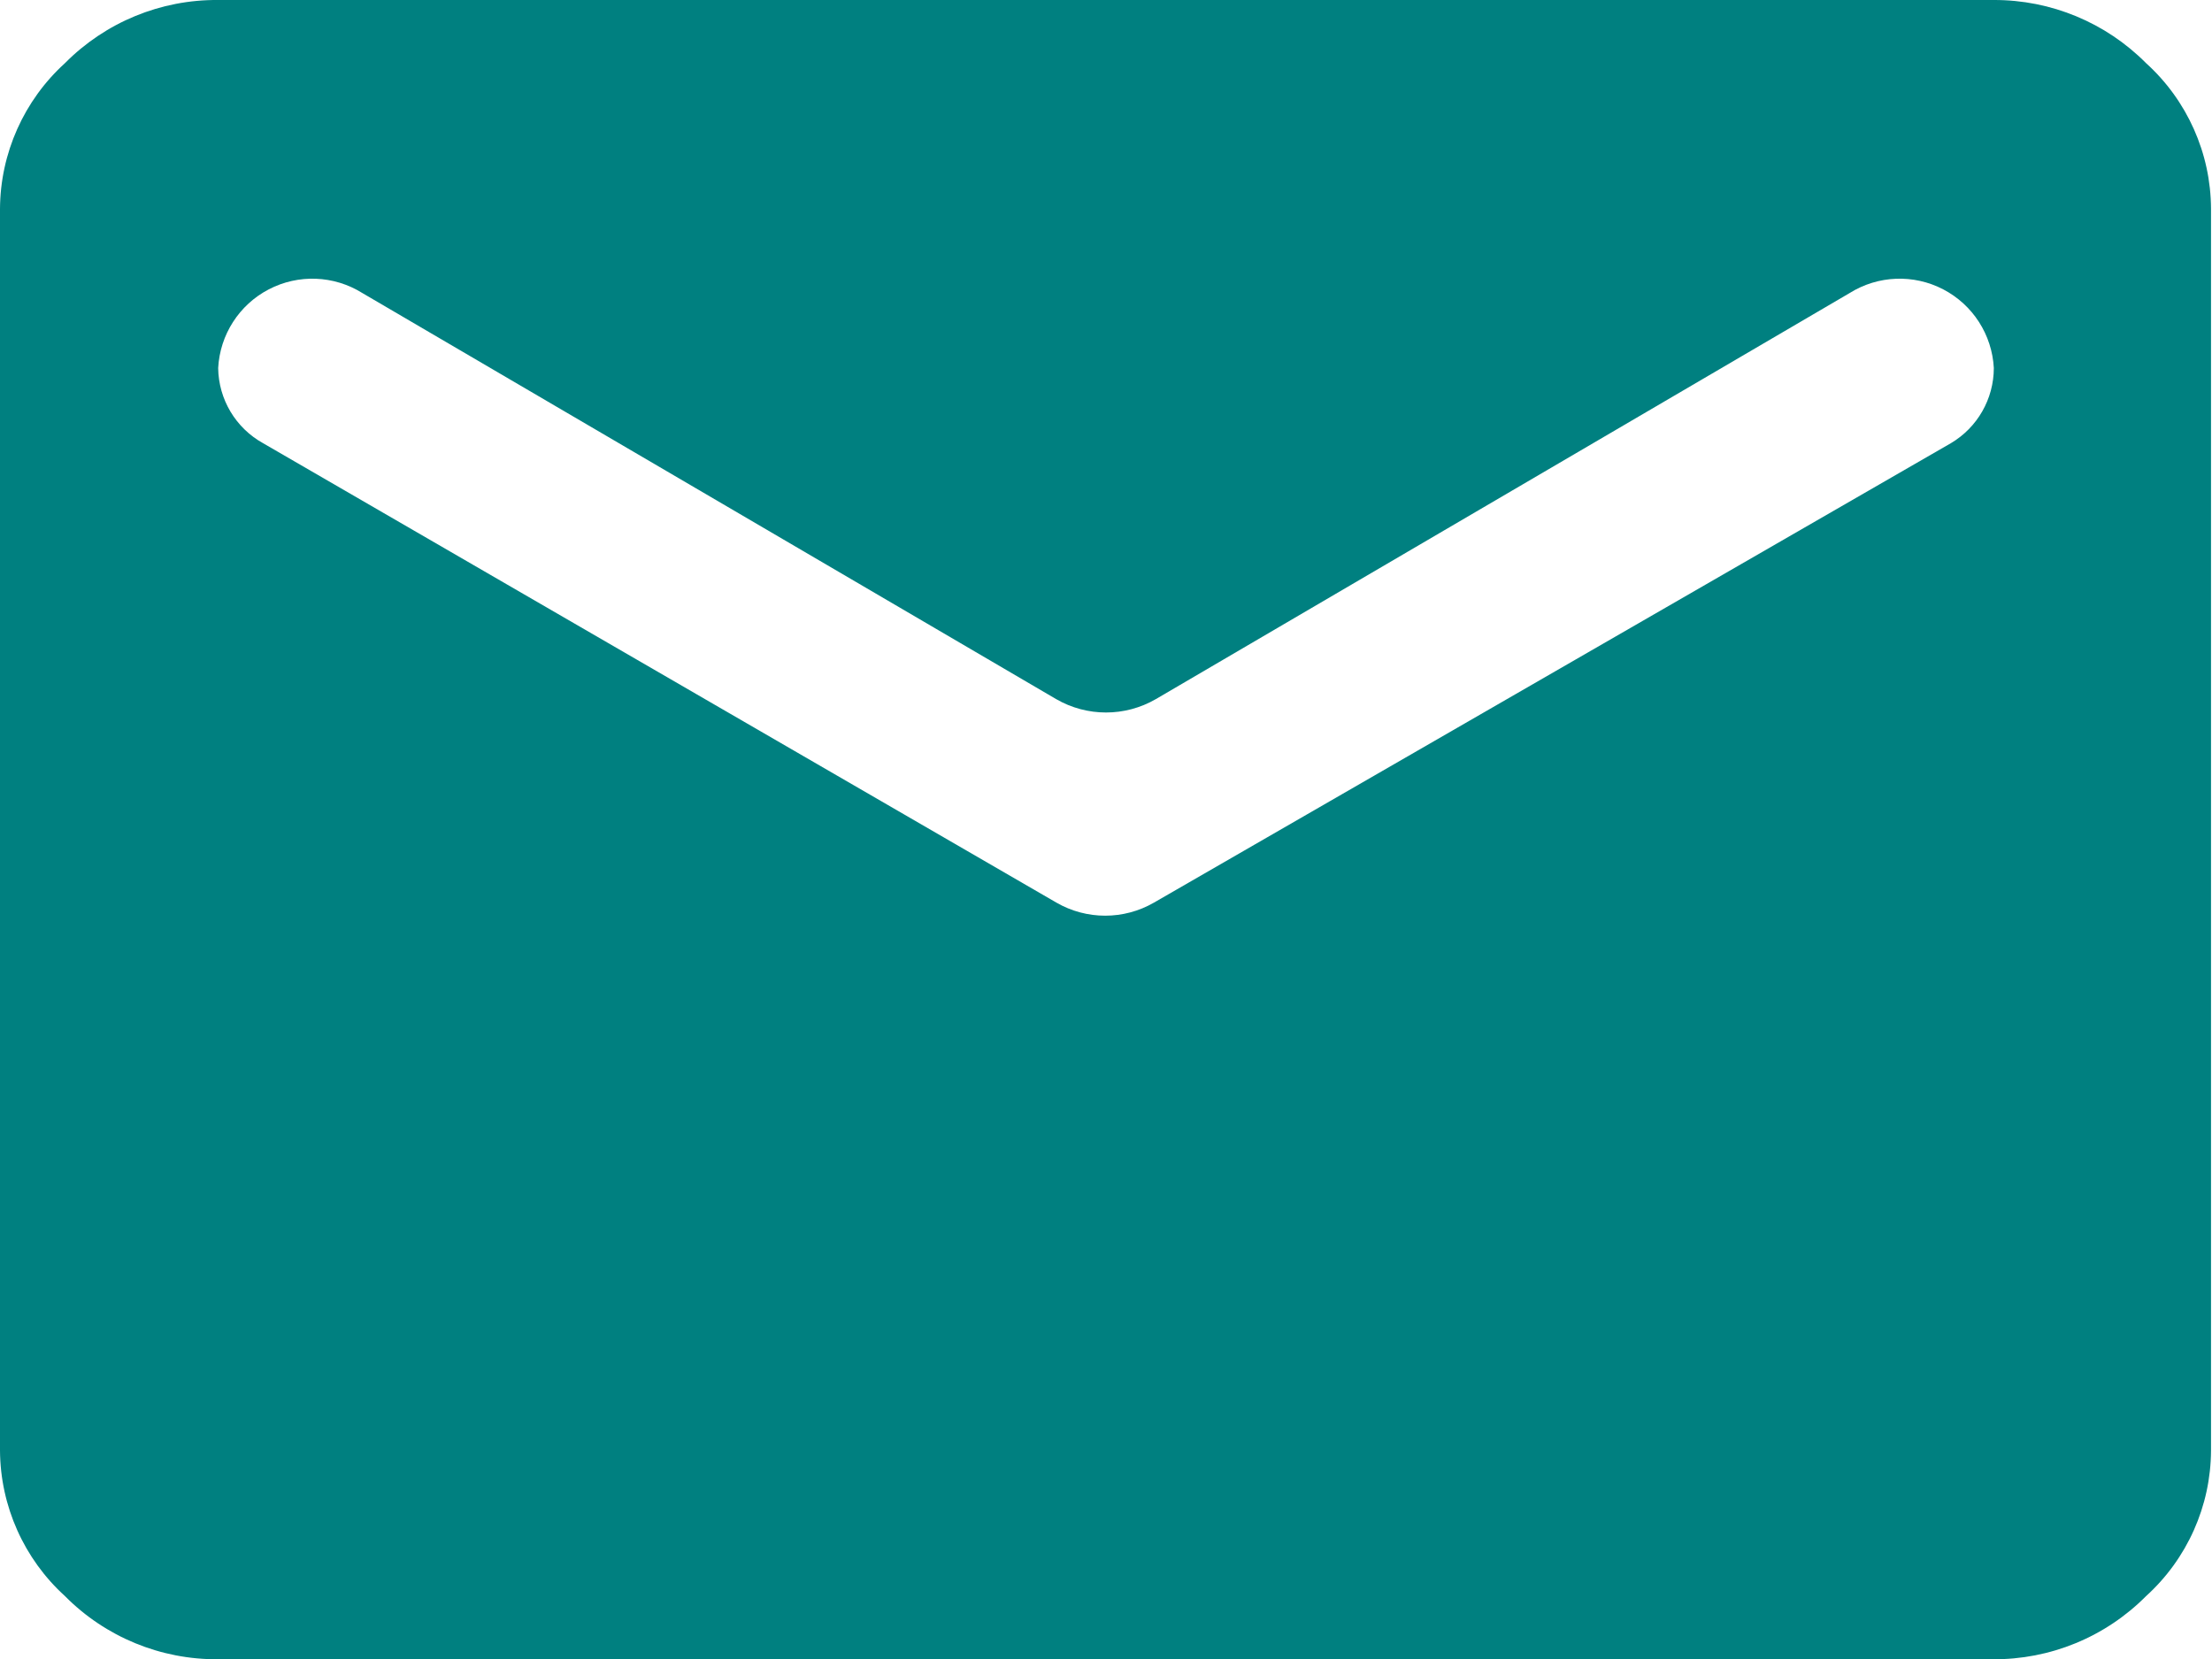
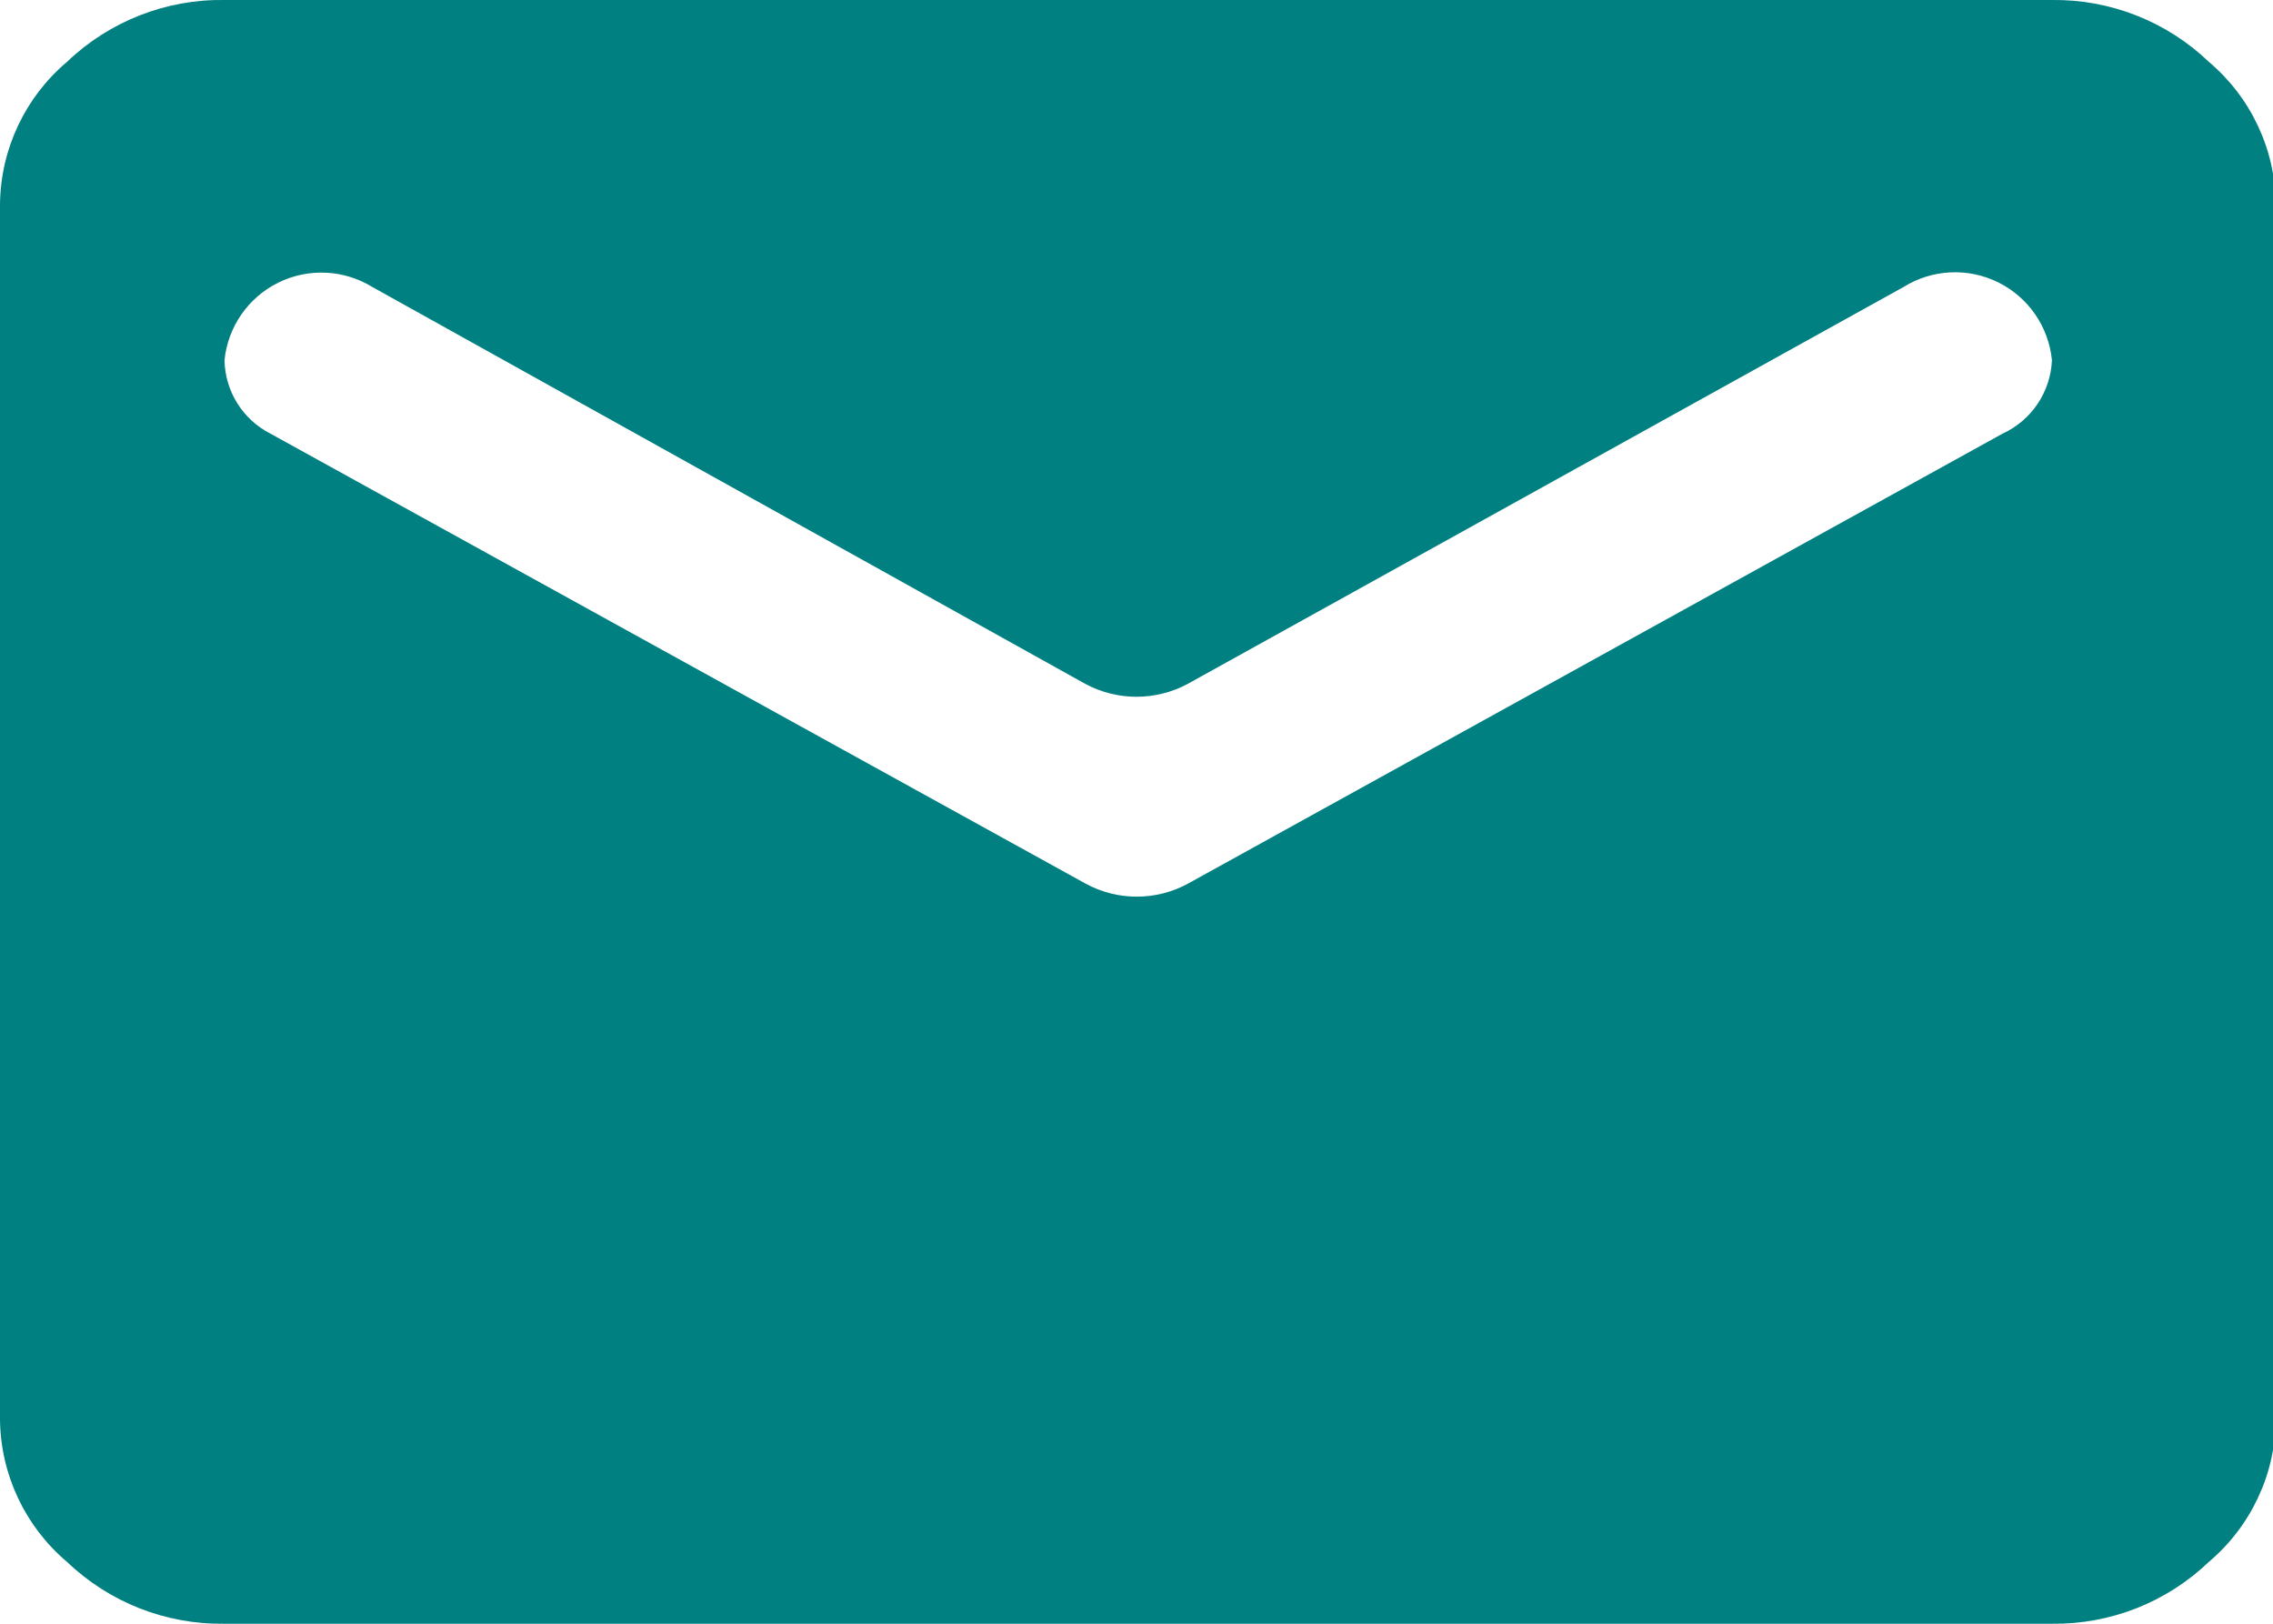
- <svg xmlns="http://www.w3.org/2000/svg" id="email" data-name="Livello 1" viewBox="0 0 68.03 51.02">
-   <path d="M61.32,19.82h0a2.9,2.9,0,0,0-4.43-2.31L35.55,30a3.06,3.06,0,0,1-3.07,0L11.14,17.51a2.9,2.9,0,0,0-4.43,2.31h0a2.68,2.68,0,0,0,1.38,2.31l24.4,14.13a3,3,0,0,0,3,0L60,22.13A2.69,2.69,0,0,0,61.32,19.82Zm0-11.32A6.57,6.57,0,0,1,66,10.44a6.08,6.08,0,0,1,2,4.48V53.11a6.08,6.08,0,0,1-2,4.48,6.57,6.57,0,0,1-4.72,1.94H6.71A6.55,6.55,0,0,1,2,57.59a6.1,6.1,0,0,1-2-4.48V14.92a6.1,6.1,0,0,1,2-4.48A6.55,6.55,0,0,1,6.71,8.5Z" transform="translate(0 -8.5)" fill="teal" />
+ <svg xmlns="http://www.w3.org/2000/svg" id="email" data-name="Livello 1" viewBox="0 0 39.69 28.35">
+   <path d="M50,26.13h0a1.7,1.7,0,0,0-2.59-1.28L34.91,31.78a1.89,1.89,0,0,1-1.79,0L20.67,24.85a1.7,1.7,0,0,0-2.58,1.28h0a1.47,1.47,0,0,0,.8,1.28l14.24,7.86a1.87,1.87,0,0,0,1.78,0l14.23-7.86A1.48,1.48,0,0,0,50,26.13Zm0-6.29a3.89,3.89,0,0,1,2.74,1.08,3.3,3.3,0,0,1,1.17,2.49V44.62a3.3,3.3,0,0,1-1.17,2.49A3.89,3.89,0,0,1,50,48.19H18.09a3.89,3.89,0,0,1-2.75-1.08,3.3,3.3,0,0,1-1.17-2.49V23.41a3.3,3.3,0,0,1,1.17-2.49,3.89,3.89,0,0,1,2.75-1.08Z" transform="translate(-14.17 -19.84)" fill="teal" />
</svg>
